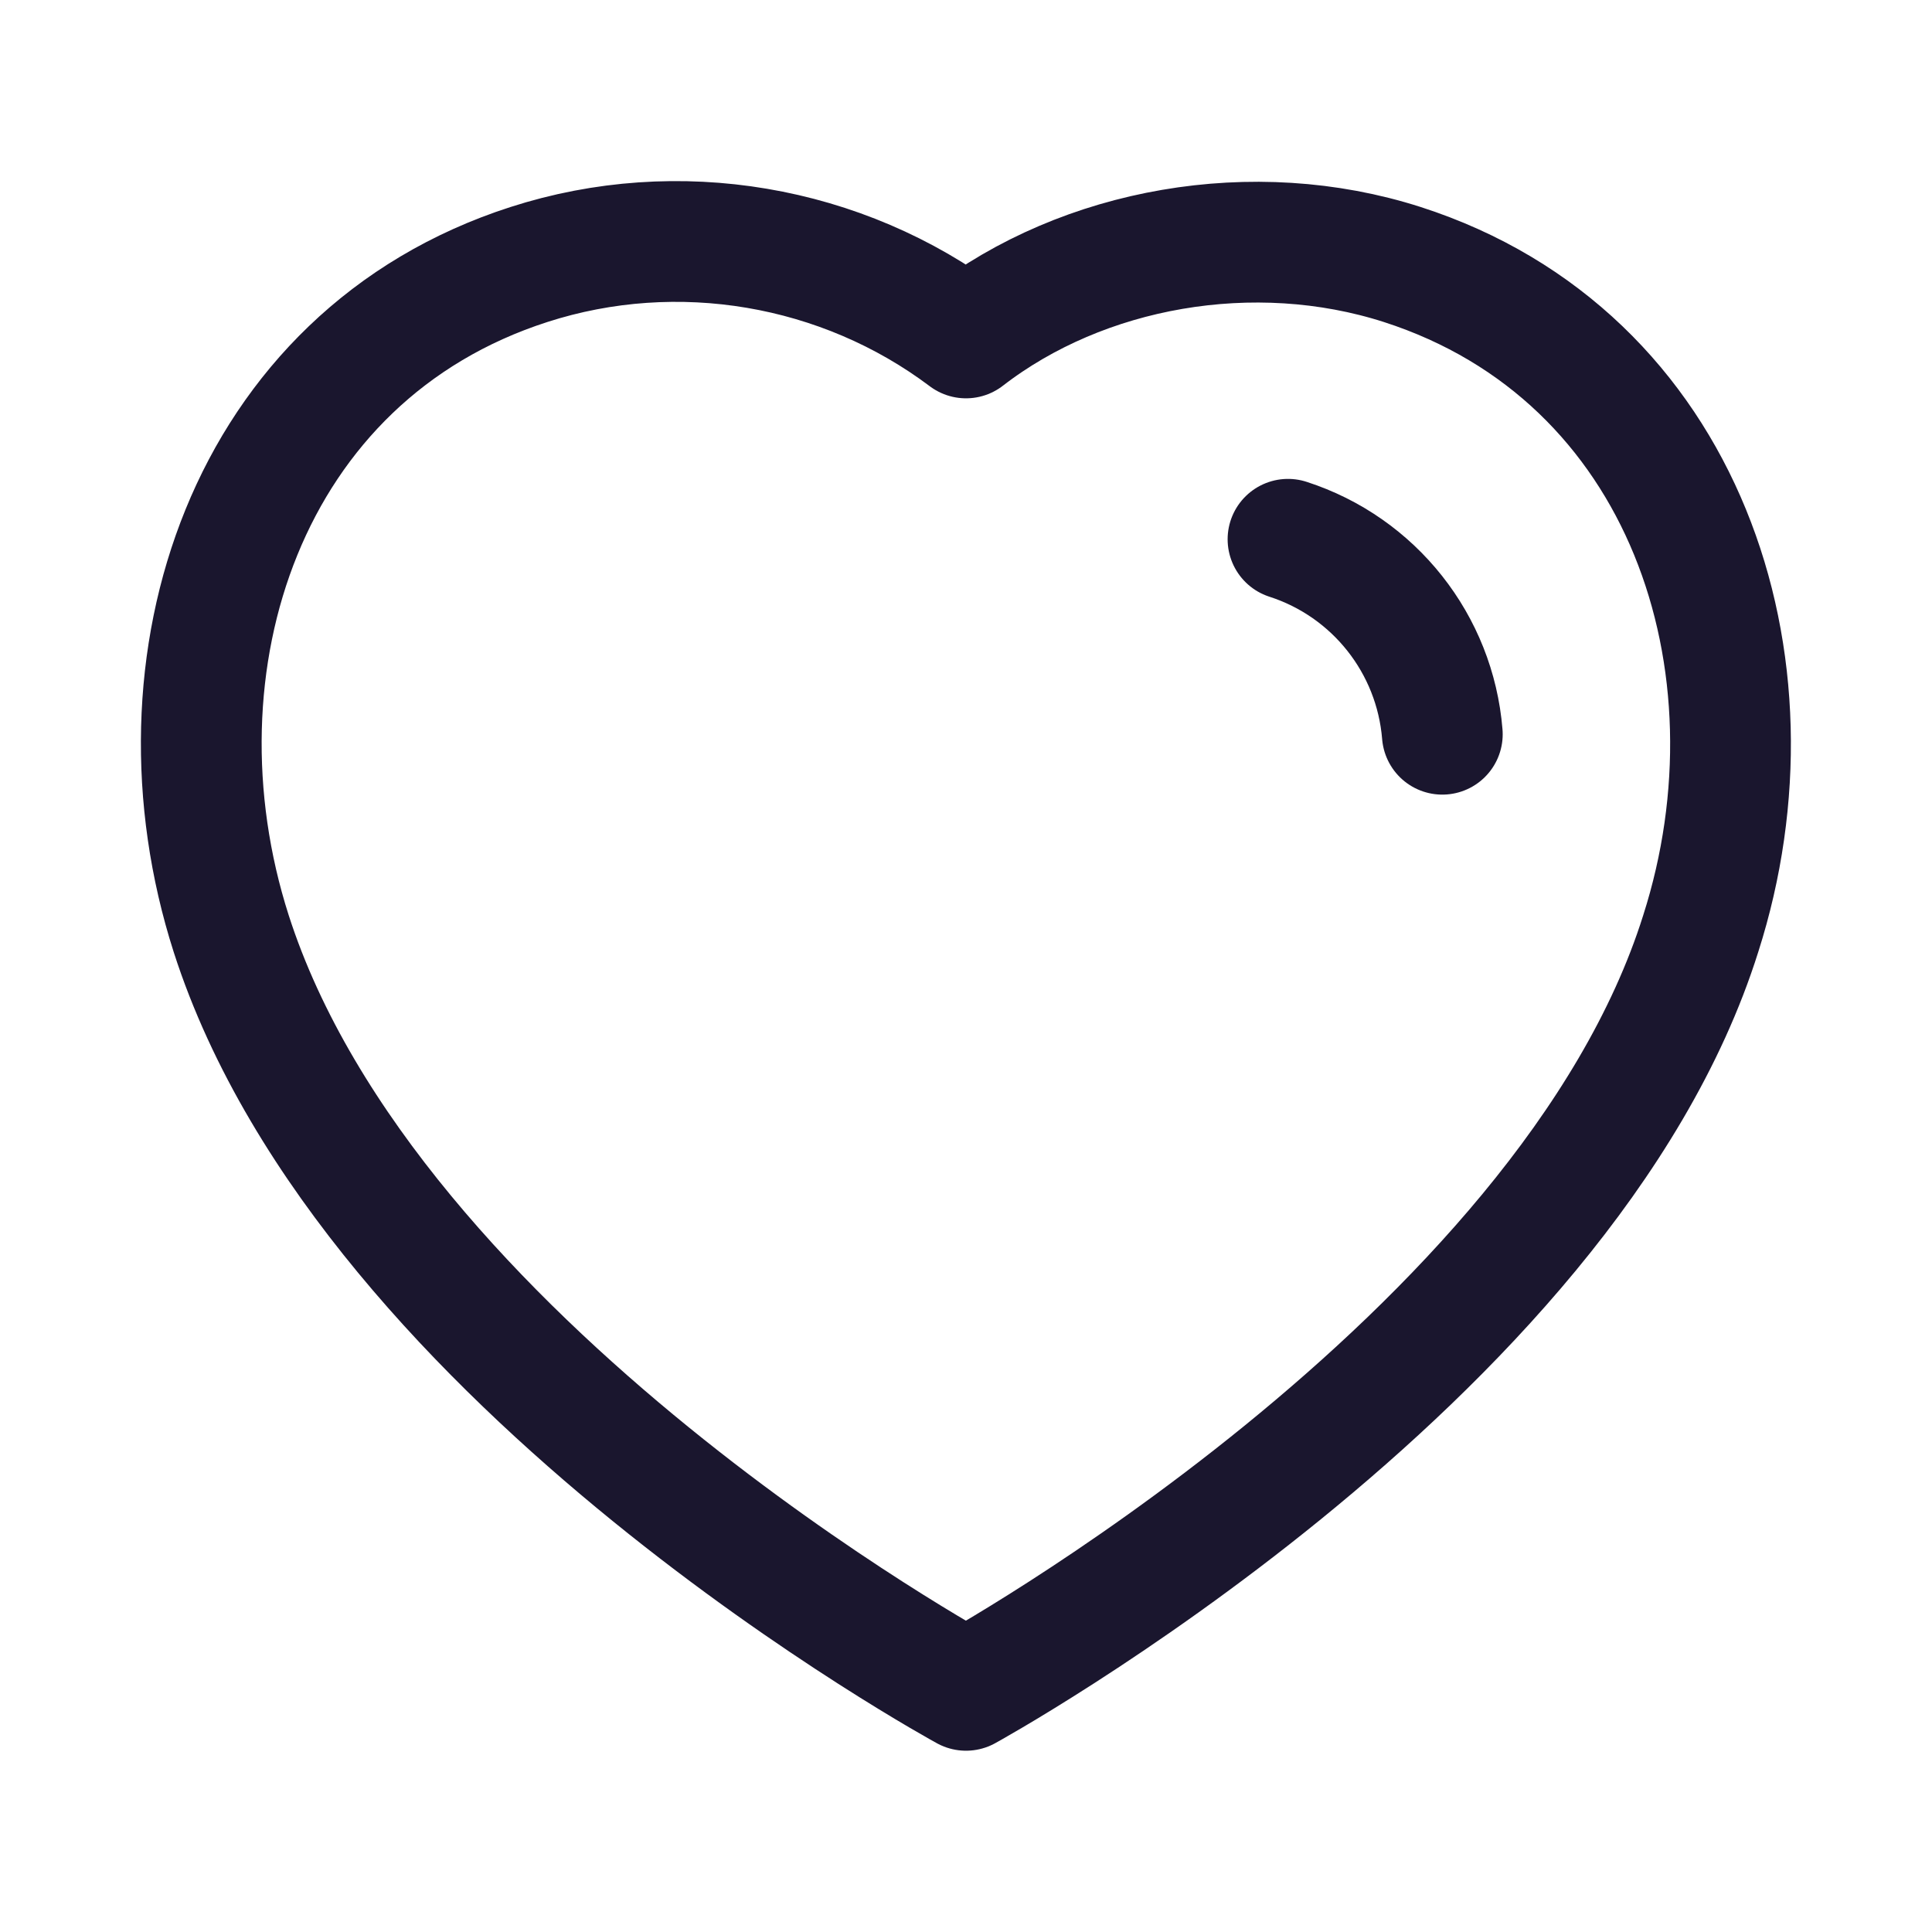
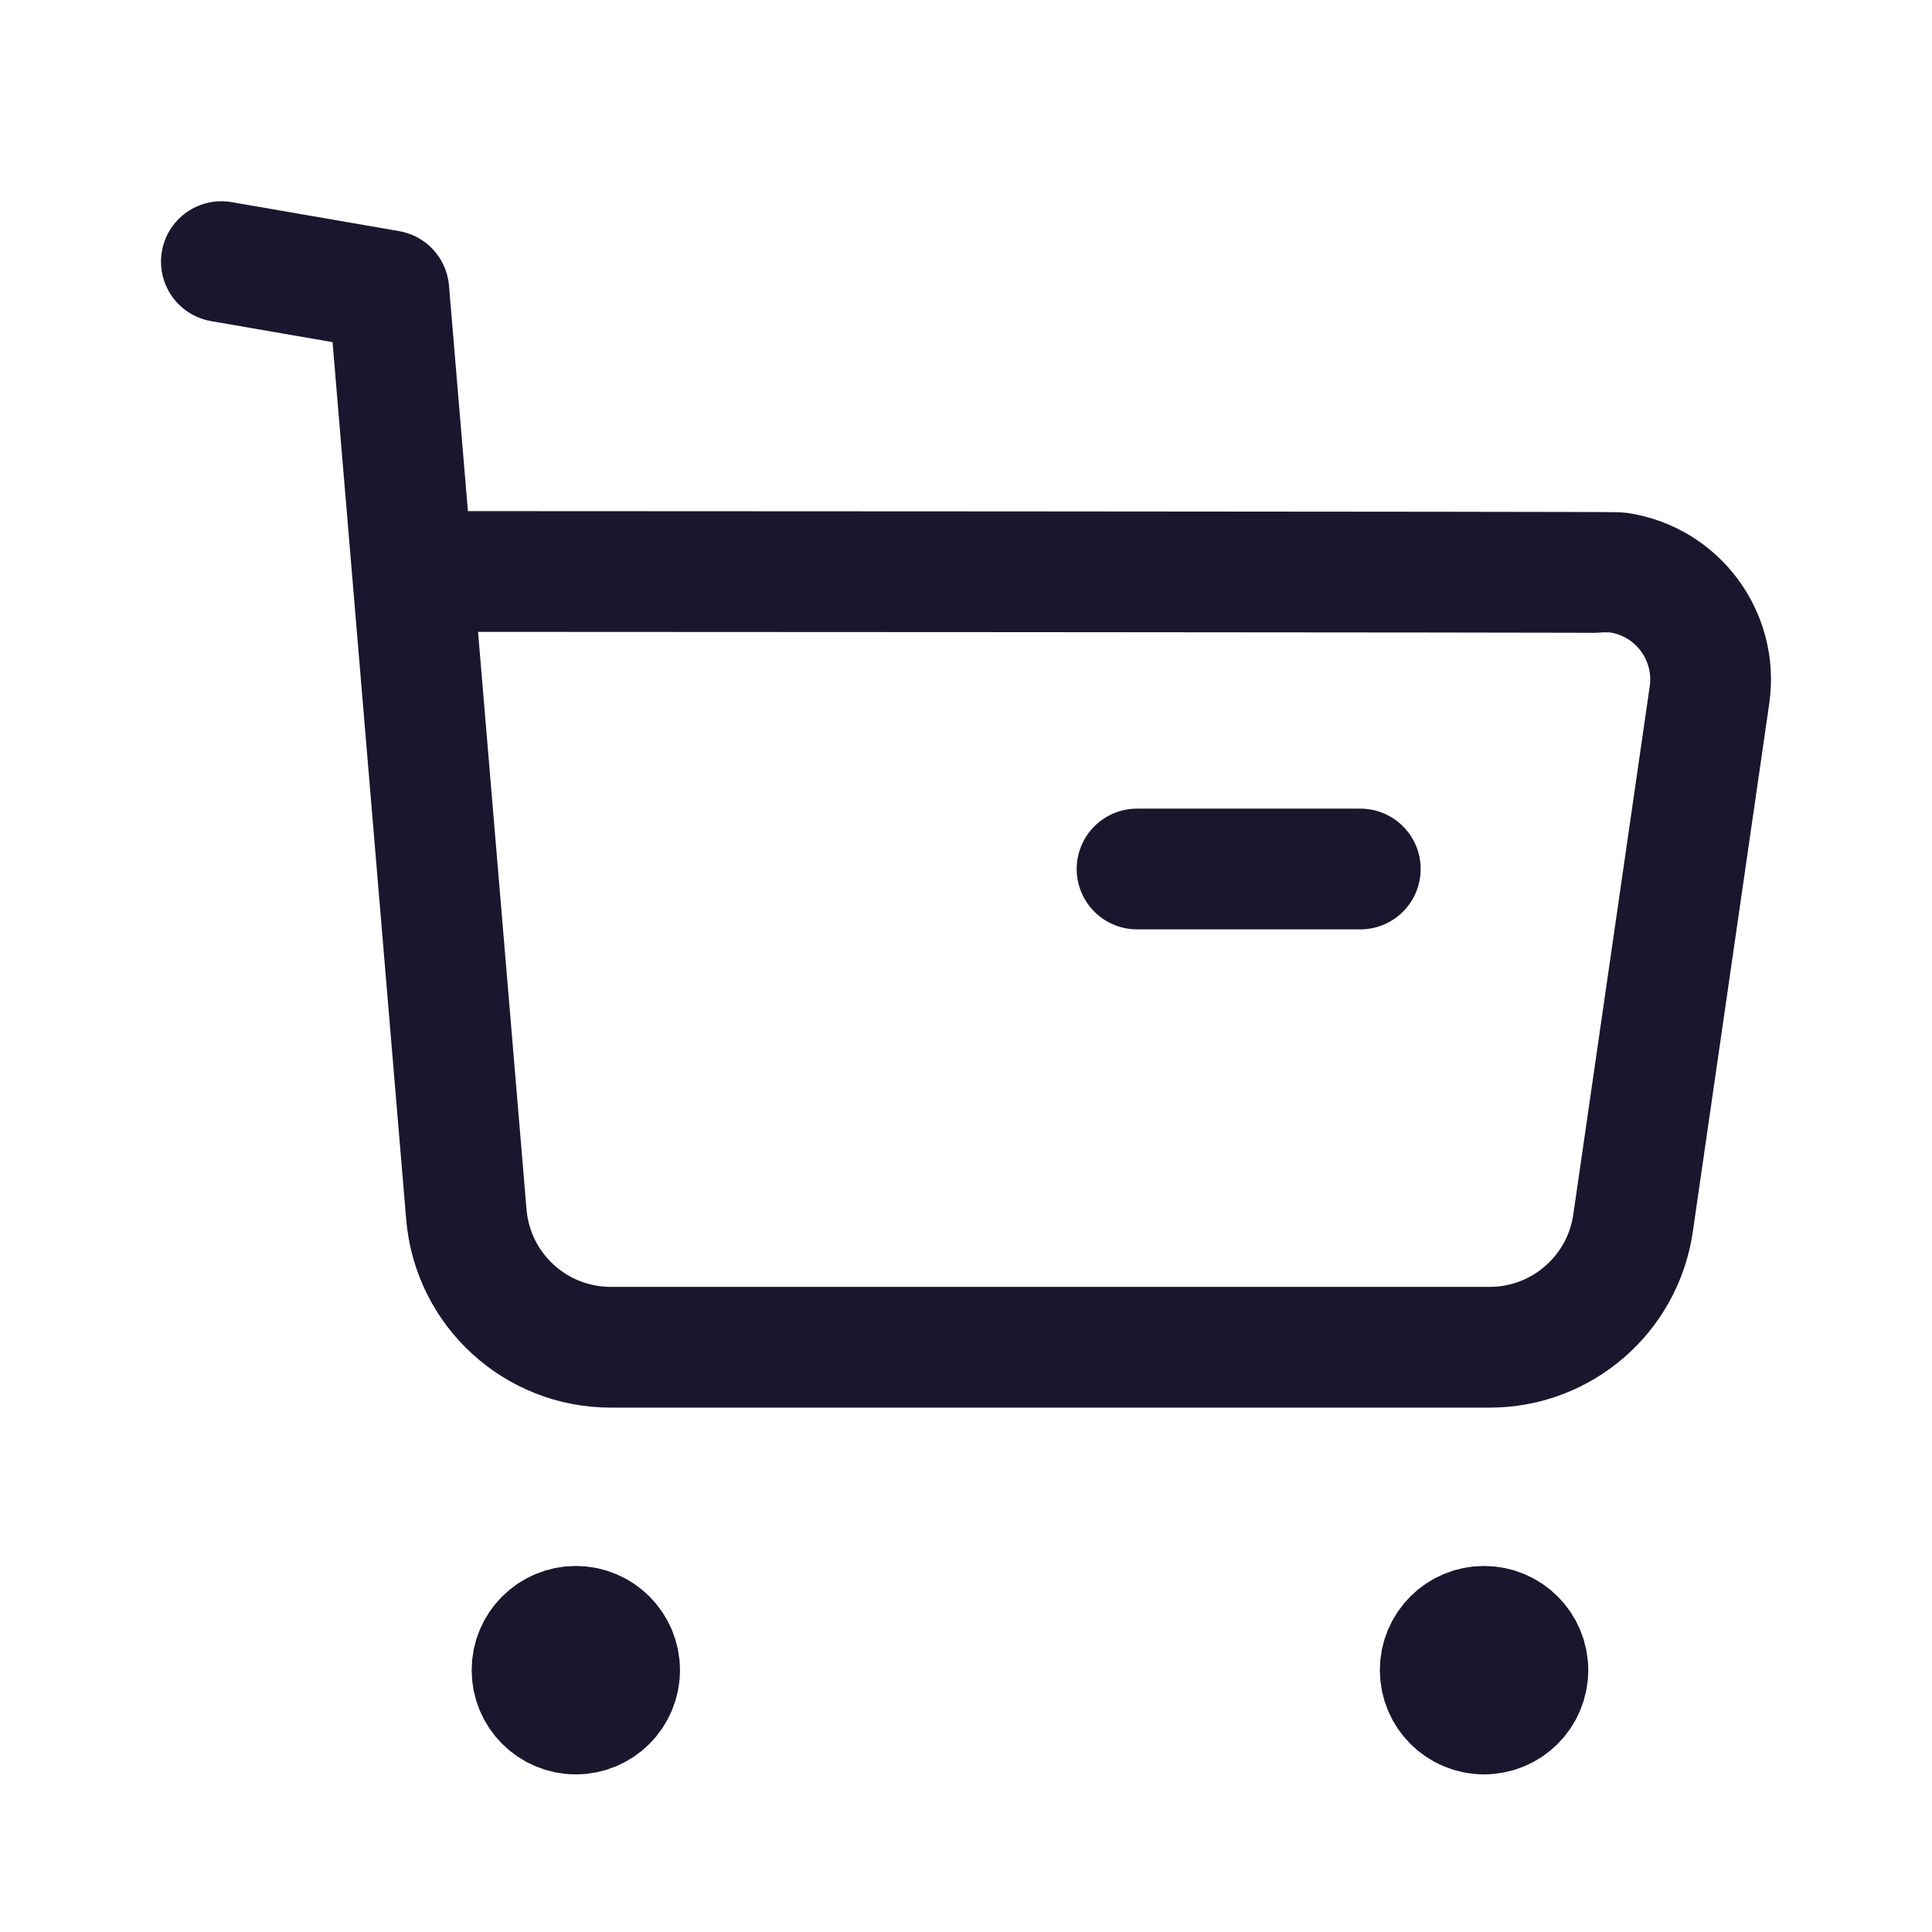
<svg xmlns="http://www.w3.org/2000/svg" width="24" height="24" viewBox="0 0 24 24" fill="none">
-   <path fill-rule="evenodd" clip-rule="evenodd" d="M2.872 11.598C1.799 8.248 3.053 4.419 6.57 3.286C8.42 2.689 10.462 3.041 12 4.198C13.455 3.073 15.572 2.693 17.42 3.286C20.937 4.419 22.199 8.248 21.127 11.598C19.457 16.908 12 20.998 12 20.998C12 20.998 4.598 16.97 2.872 11.598Z" stroke="#1A162E" stroke-width="1.5" stroke-linecap="round" stroke-linejoin="round" />
-   <path d="M16 6.699C17.07 7.045 17.826 8 17.917 9.121" stroke="#1A162E" stroke-width="1.5" stroke-linecap="round" stroke-linejoin="round" />
+   <path d="M2.75 3.25L4.83 3.61L5.793 15.083C5.87 16.02 6.653 16.739 7.593 16.736H18.502C19.399 16.738 20.16 16.078 20.287 15.19L21.236 8.632C21.342 7.899 20.833 7.219 20.101 7.113C20.037 7.104 5.164 7.099 5.164 7.099" stroke="#1A162E" stroke-width="1.5" stroke-linecap="round" stroke-linejoin="round" />
+   <path d="M14.125 10.795H16.898" stroke="#1A162E" stroke-width="1.5" stroke-linecap="round" stroke-linejoin="round" />
+   <path fill-rule="evenodd" clip-rule="evenodd" d="M7.153 20.203C7.454 20.203 7.697 20.447 7.697 20.747C7.697 21.048 7.454 21.292 7.153 21.292C6.852 21.292 6.609 21.048 6.609 20.747C6.609 20.447 6.852 20.203 7.153 20.203Z" fill="#1A162E" stroke="#1A162E" stroke-width="1.5" stroke-linecap="round" stroke-linejoin="round" />
+   <path fill-rule="evenodd" clip-rule="evenodd" d="M18.435 20.203C18.736 20.203 18.98 20.447 18.98 20.747C18.98 21.048 18.736 21.292 18.435 21.292C18.134 21.292 17.891 21.048 17.891 20.747C17.891 20.447 18.134 20.203 18.435 20.203Z" fill="#1A162E" stroke="#1A162E" stroke-width="1.5" stroke-linecap="round" stroke-linejoin="round" />
</svg>
